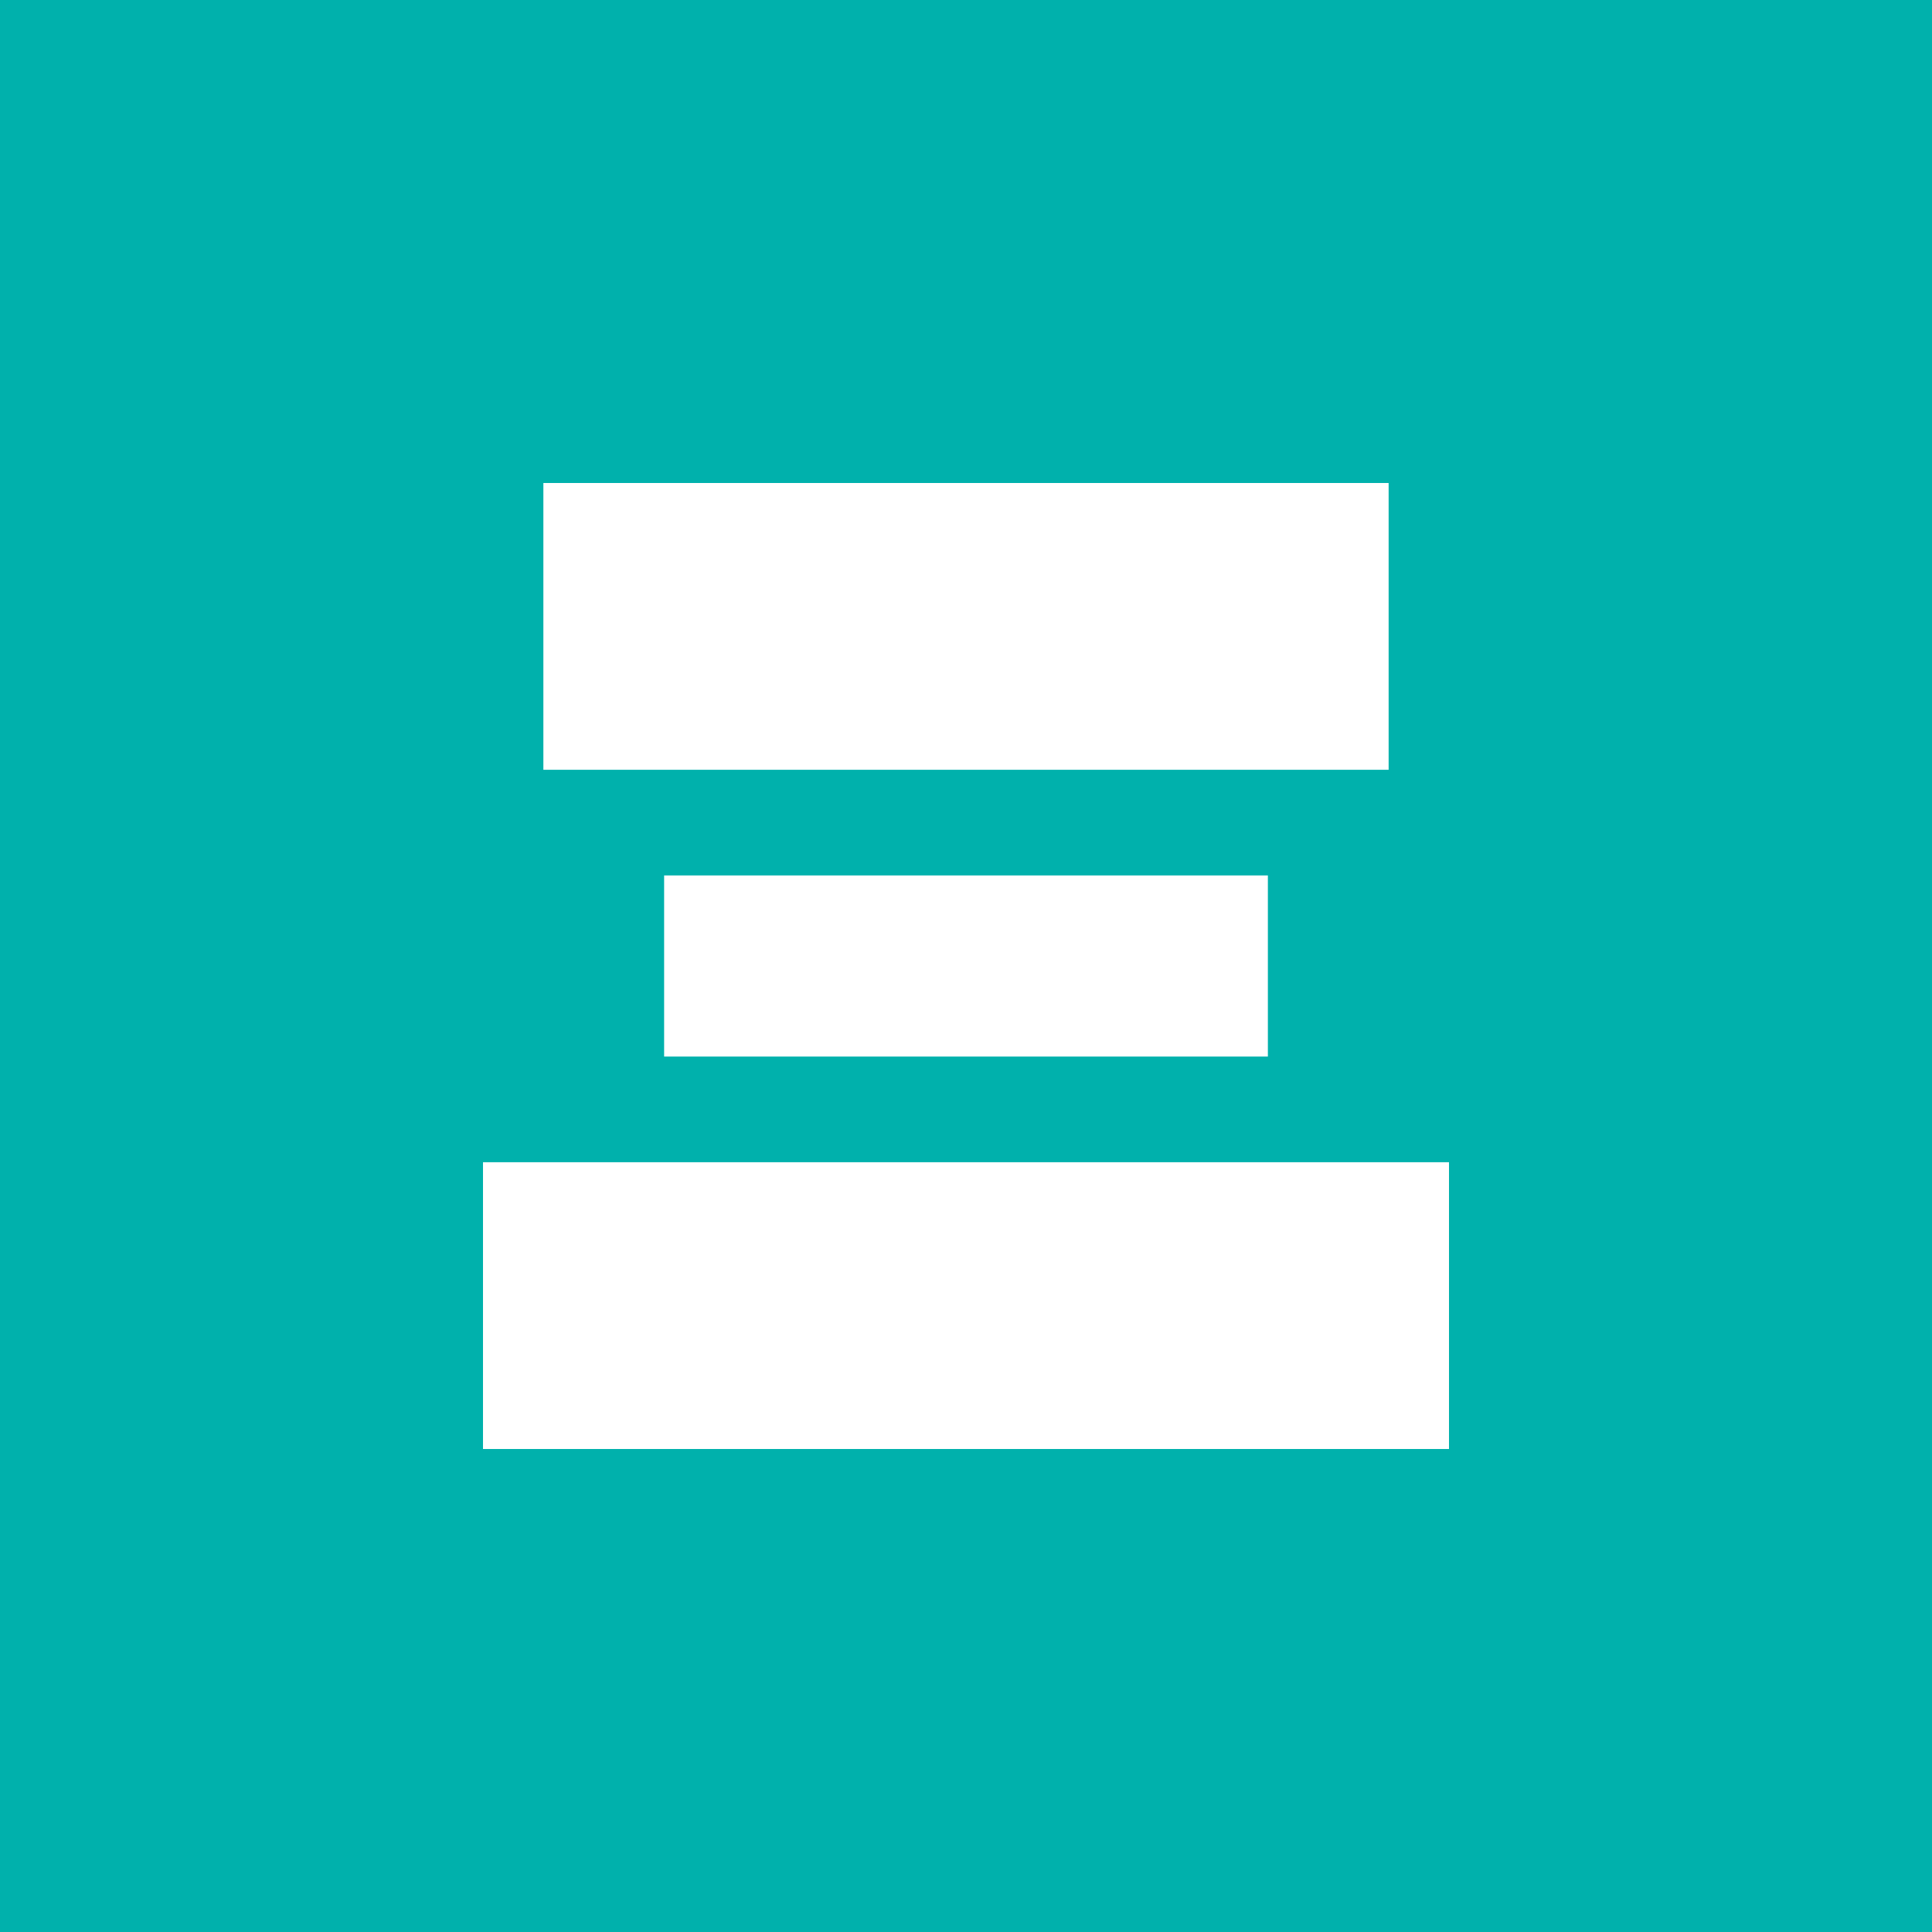
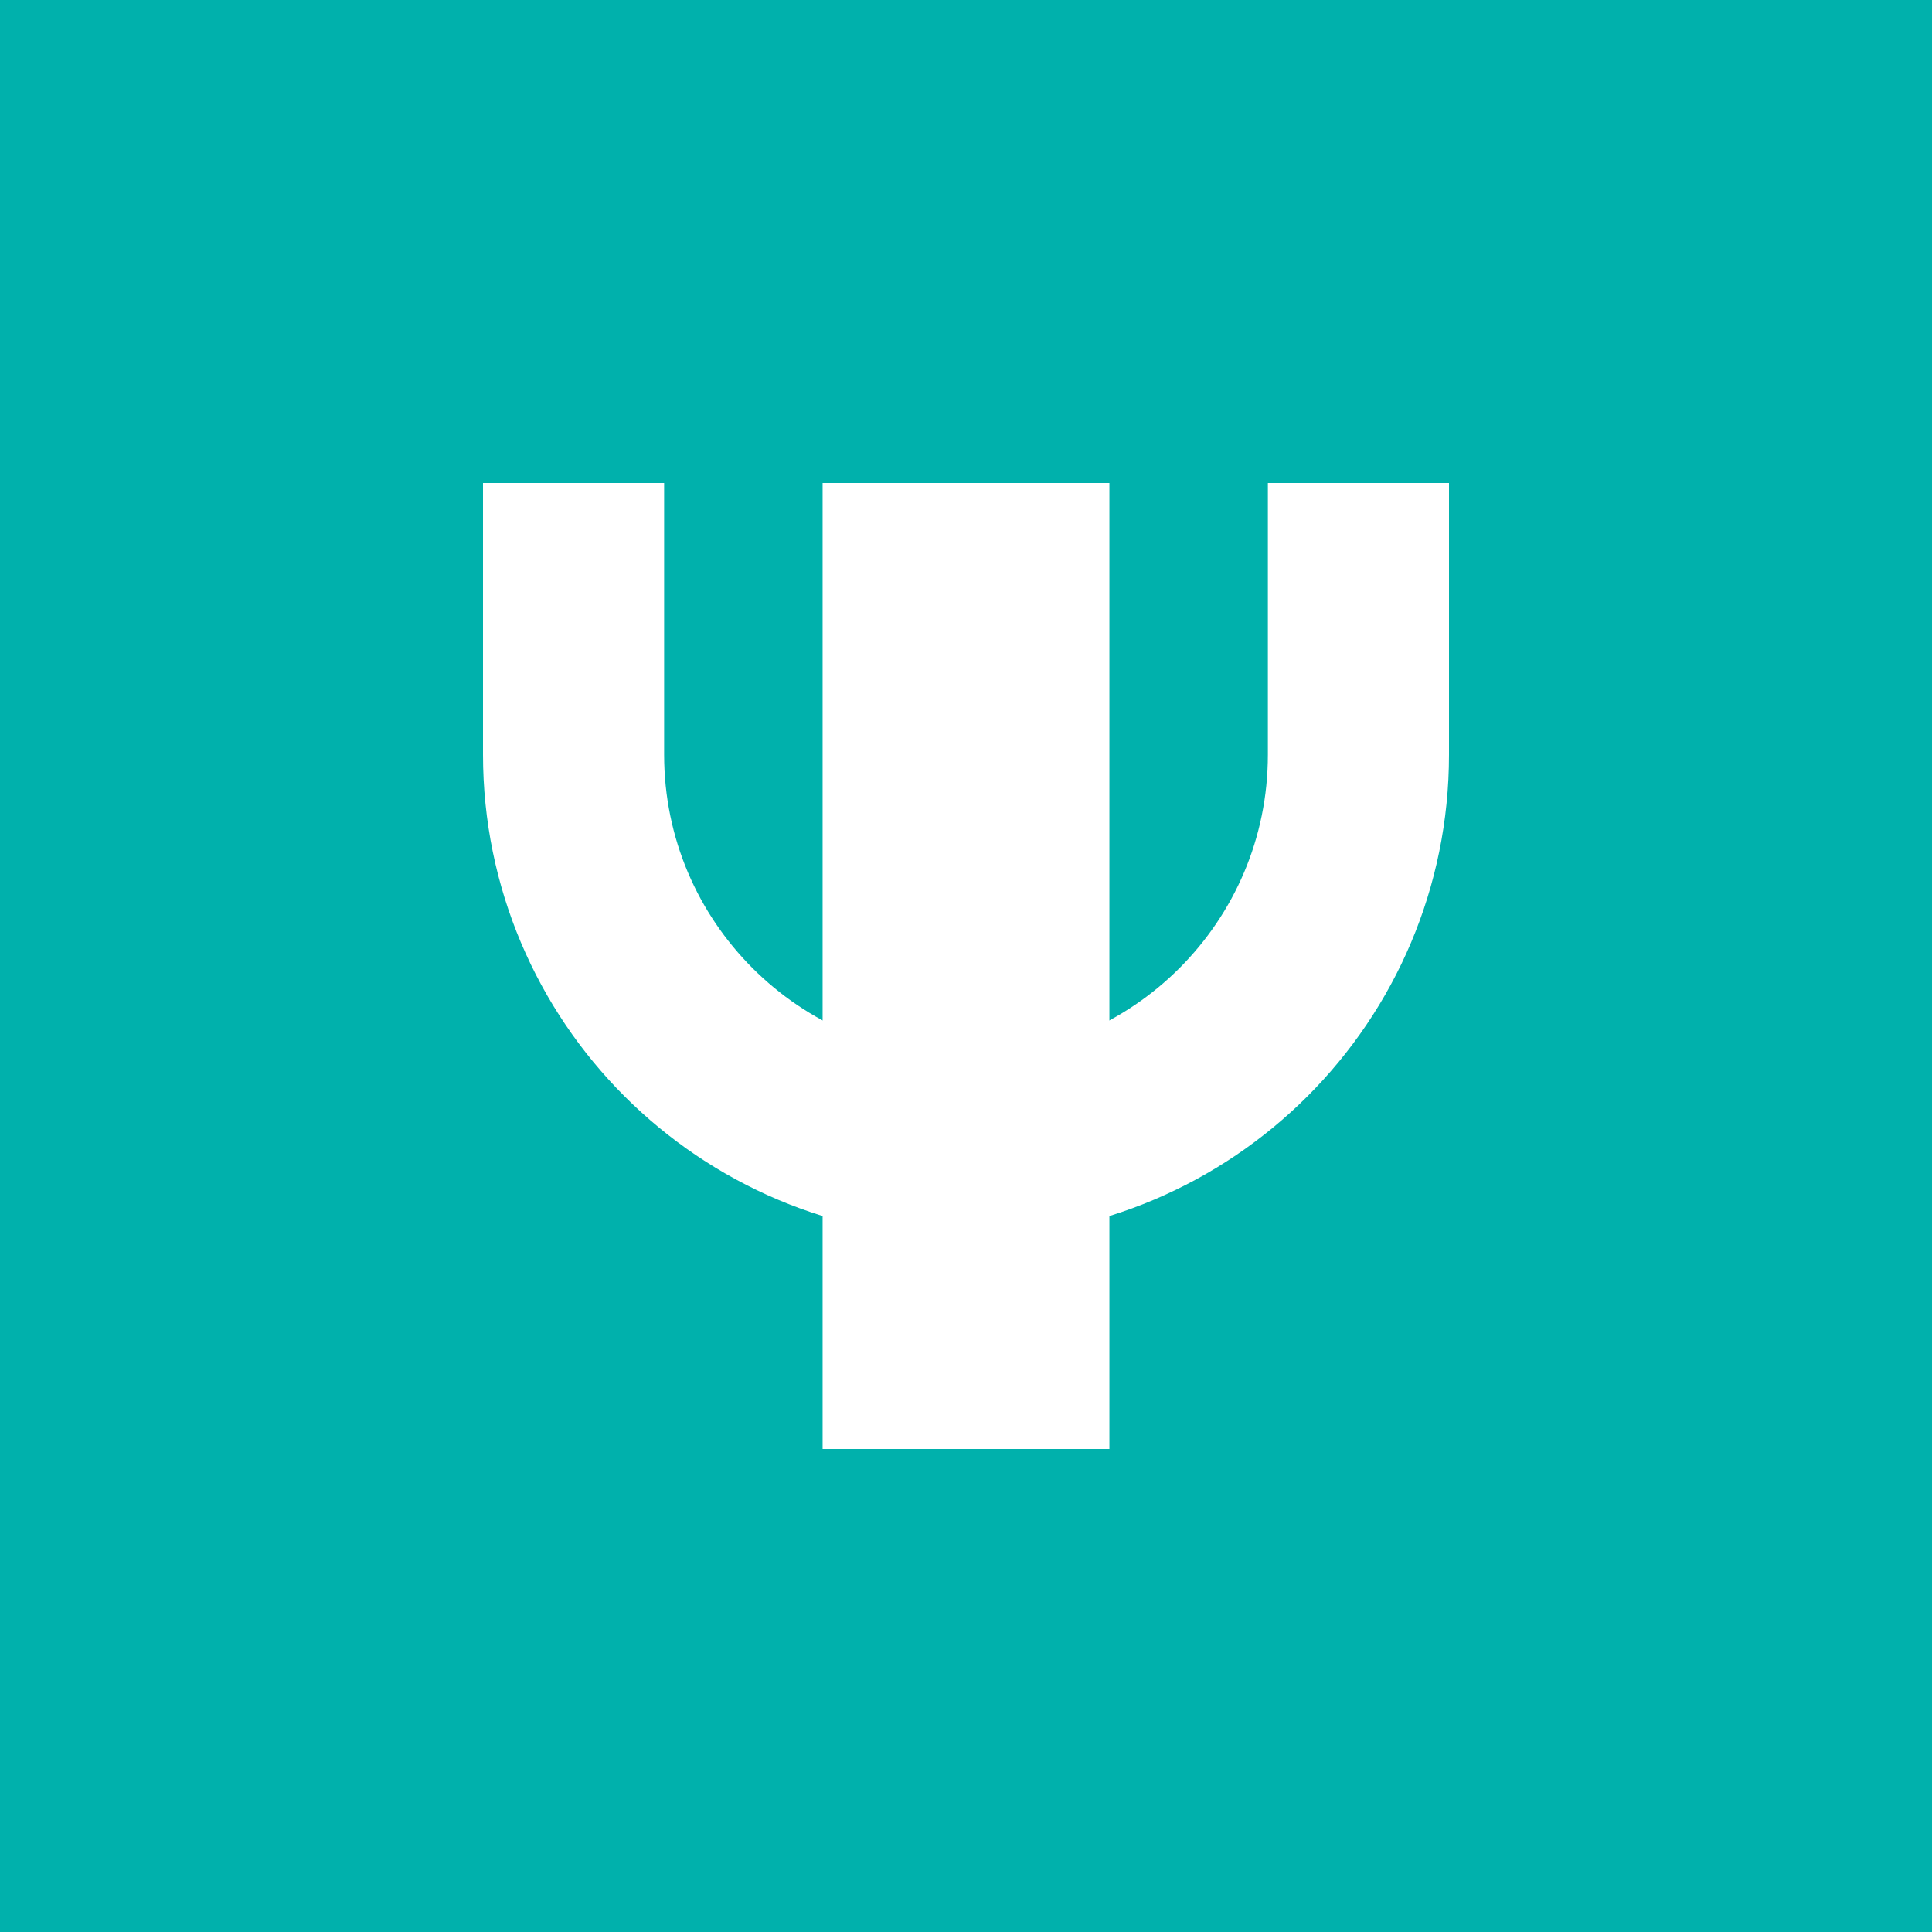
<svg xmlns="http://www.w3.org/2000/svg" viewBox="0 0 128 128" width="512" height="512">
  <defs>
    <clipPath id="c">
      <rect x="32" y="32" width="64" height="64" />
    </clipPath>
  </defs>
  <rect width="128" height="128" fill="#00B1AC" />
  <g fill="#fff">
-     <rect x="36" y="32" width="56" height="19" />
-     <rect x="44" y="58.0" width="40" height="12" />
-     <rect x="32" y="77" width="64" height="19" />
+     <rect x="54.5" y="32" width="19" height="64" />
+     <path d="M38,32 V50 A26,26 0 0 0 90,50 V32" fill="none" stroke="#fff" stroke-width="12" />
  </g>
</svg>
